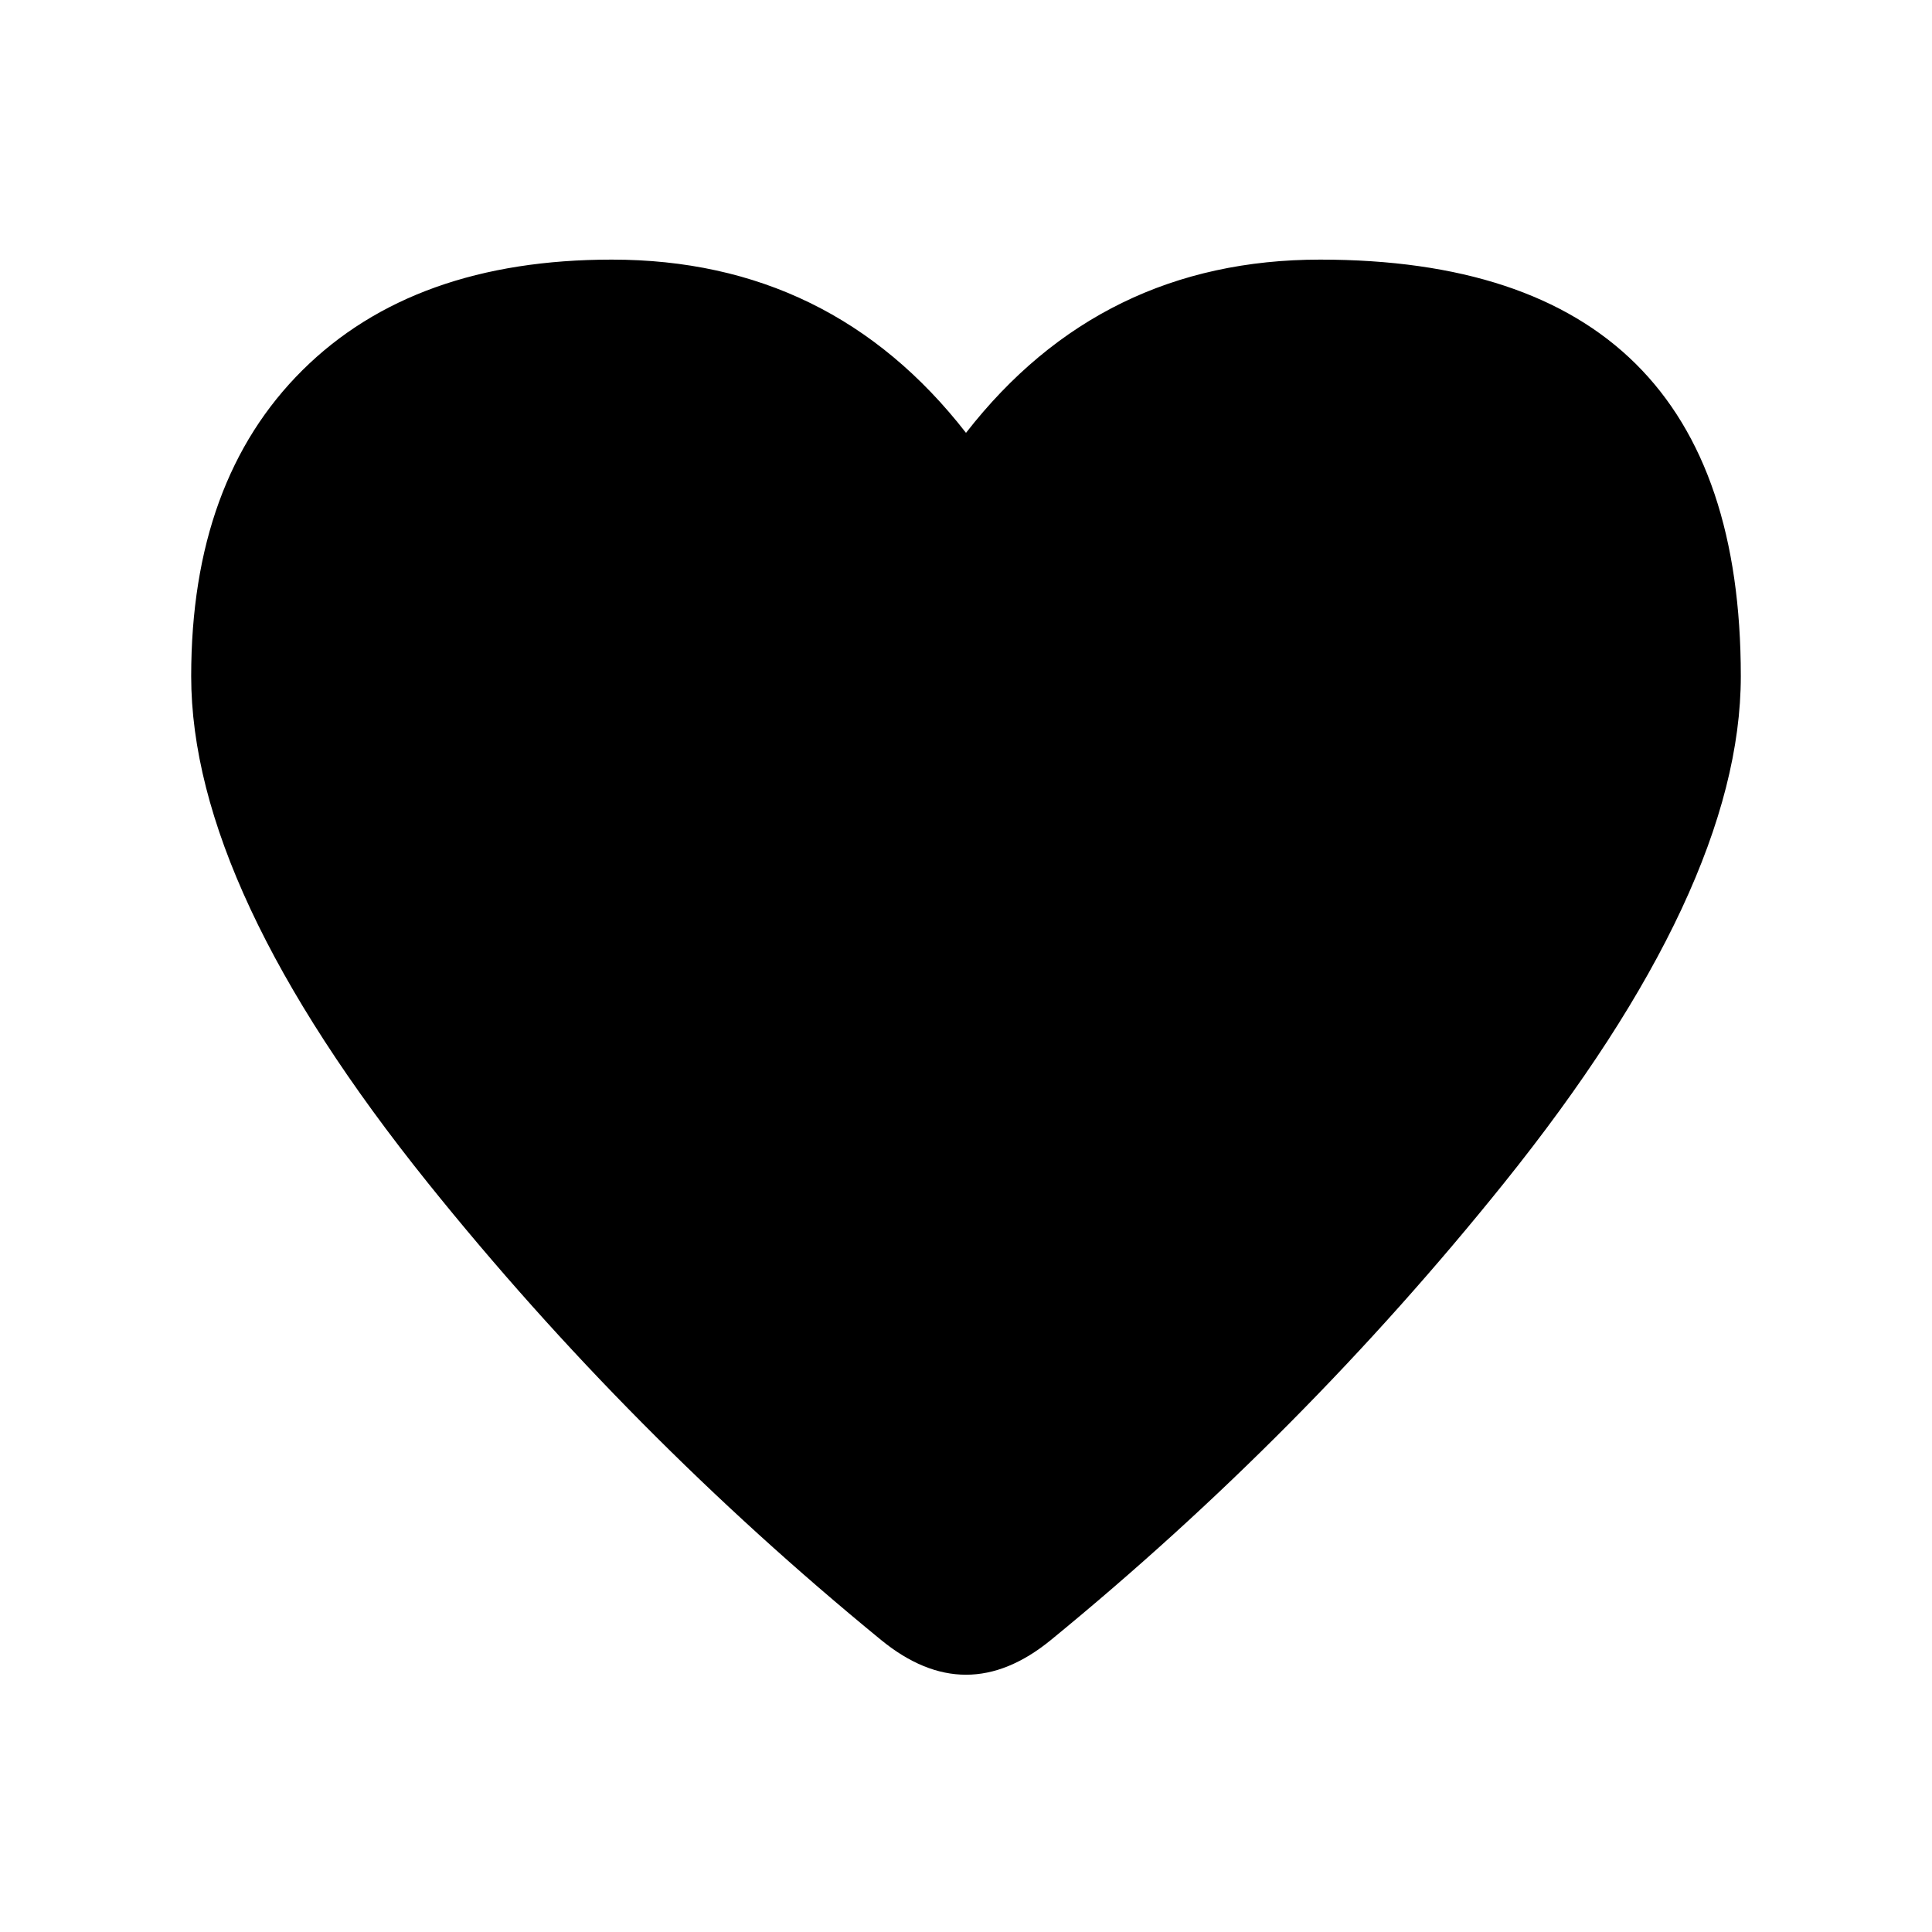
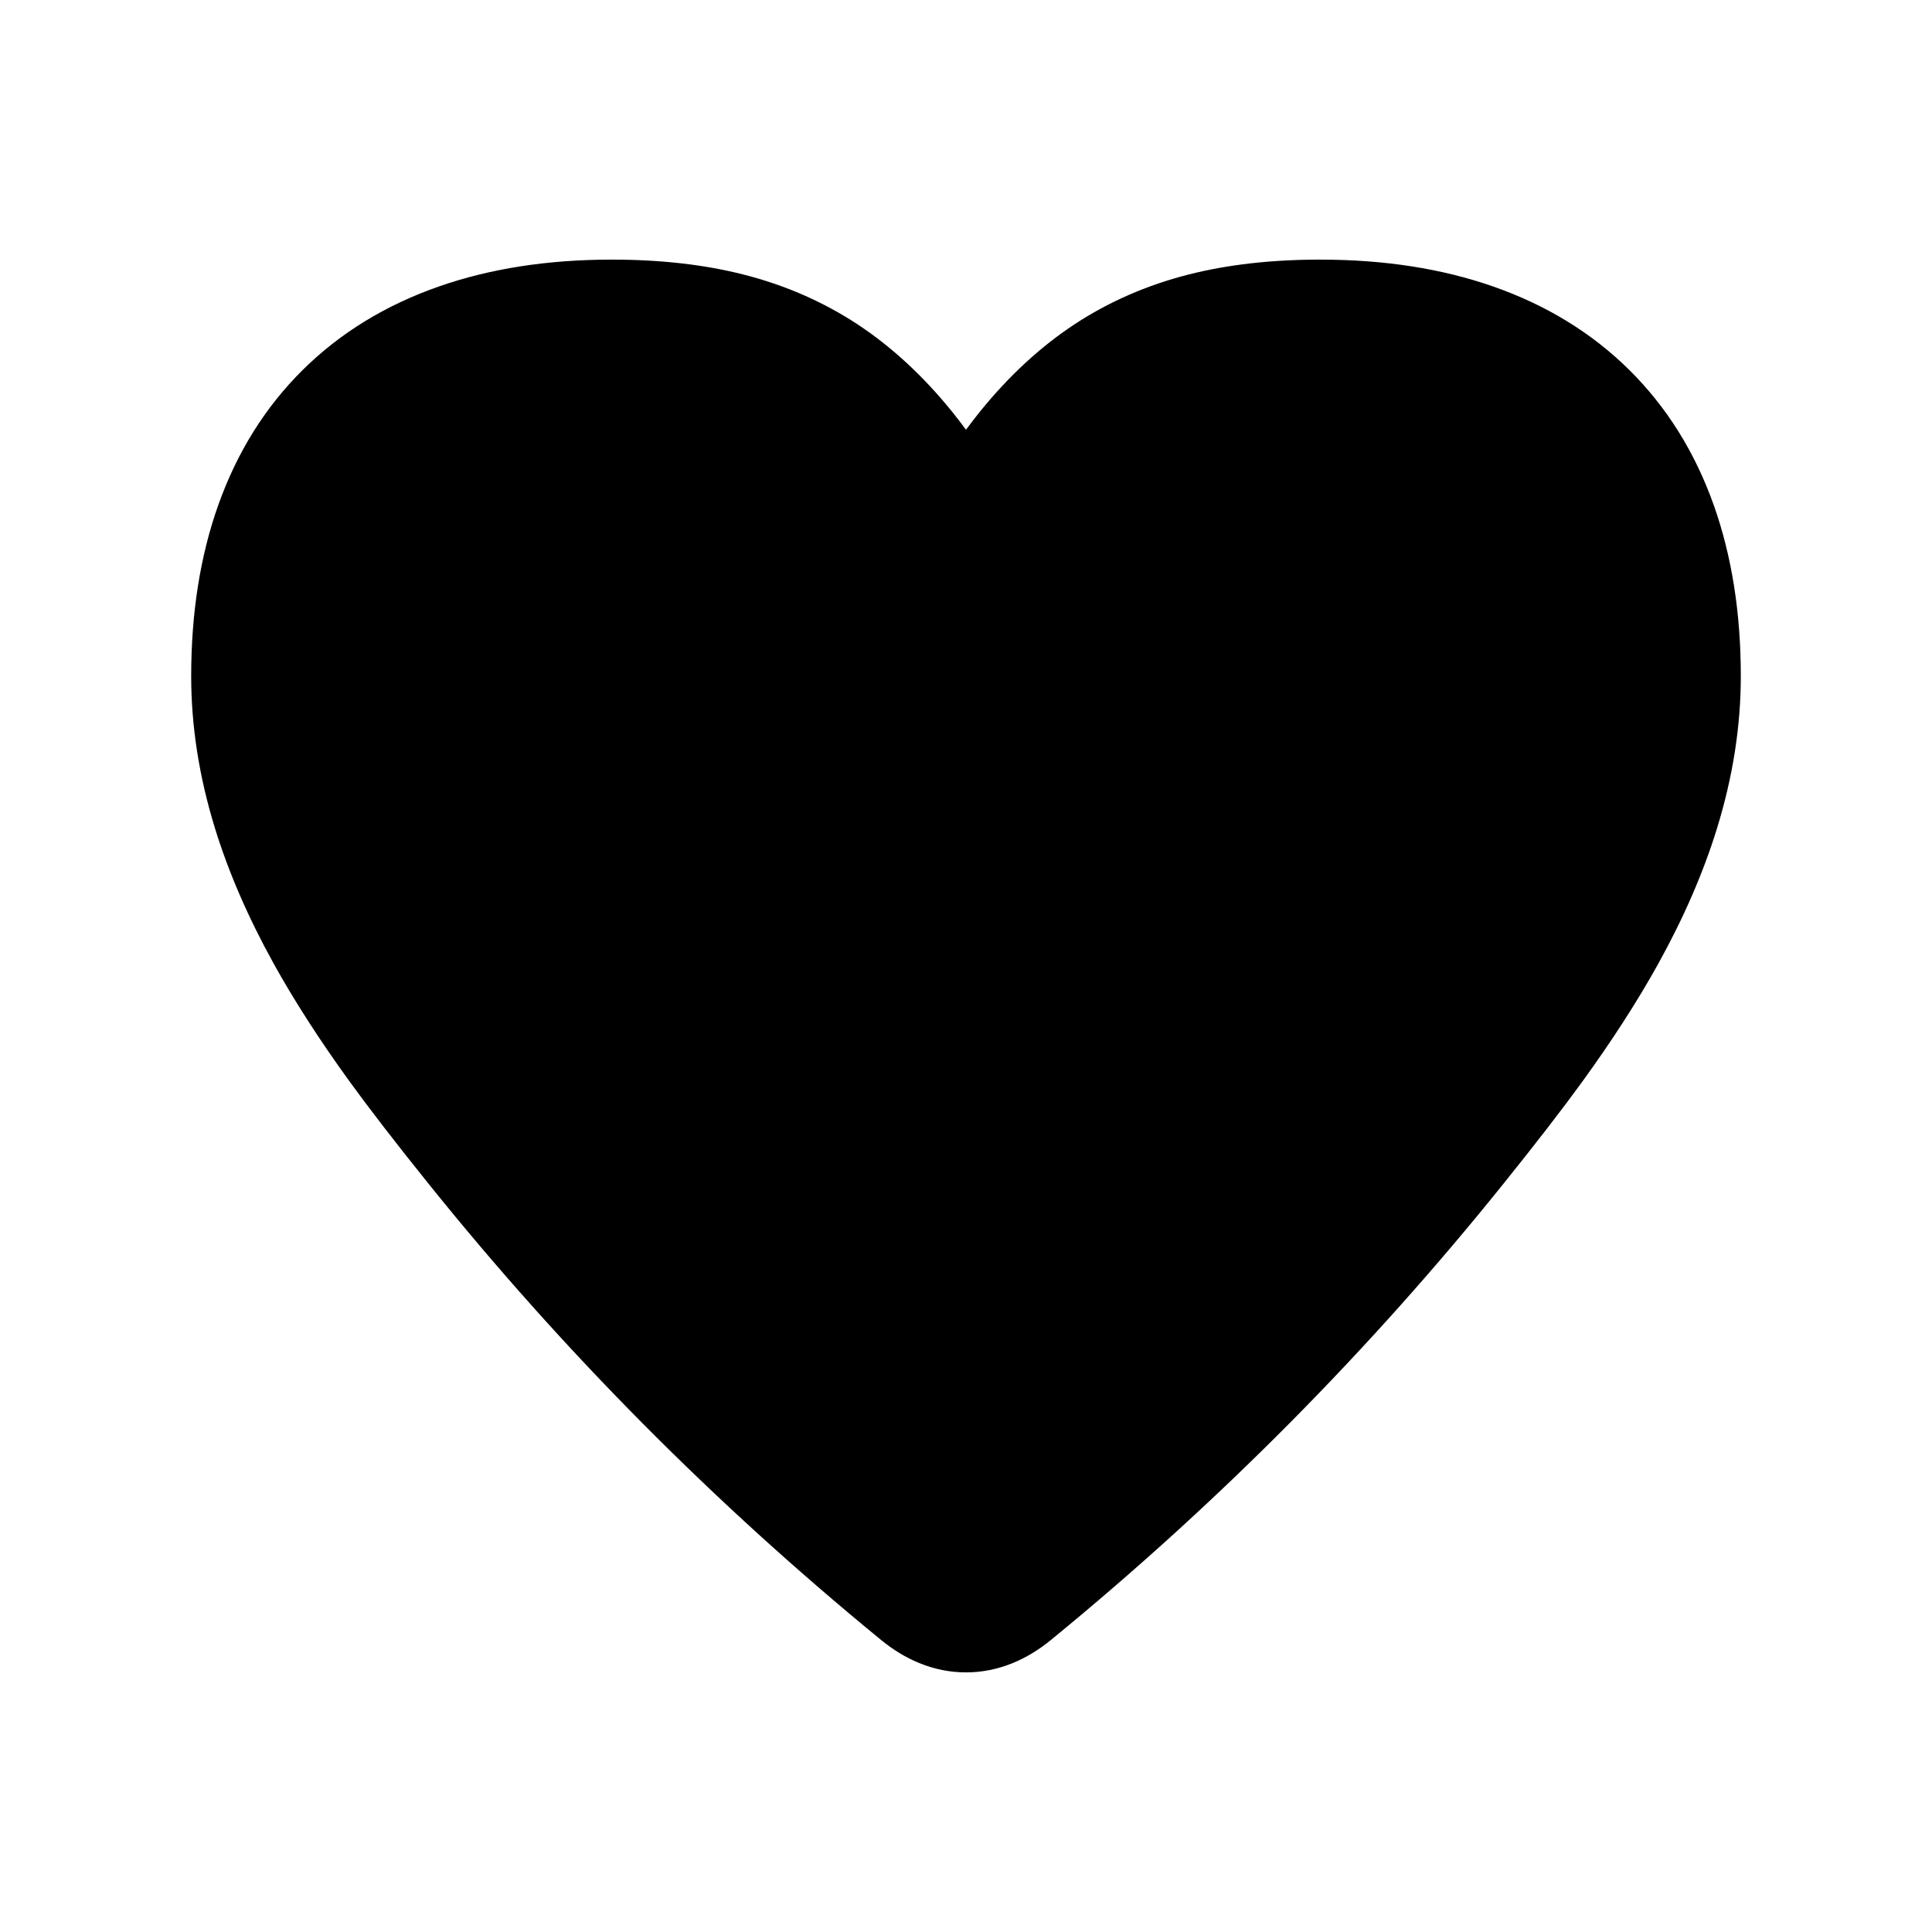
<svg xmlns="http://www.w3.org/2000/svg" viewBox="0 0 24 24" fill="currentColor" stroke="none" fill-rule="evenodd">
  <g data-part="body">
-     <path d="M12 5.377Q13.674 3.225 16.4 3.225Q21.625 3.225 21.625 8.4Q21.625 11.034 18.682 14.698Q16.175 17.819 13.054 20.373Q12 21.235 10.946 20.373Q7.825 17.819 5.318 14.698Q2.375 11.034 2.375 8.4Q2.375 5.97 3.759 4.597Q5.143 3.225 7.6 3.225Q10.326 3.225 12 5.377Z" />
+     <path d="M12 5.338Q12.088 5.22 12.176 5.11Q12.712 4.449 13.343 4.032Q13.986 3.608 14.766 3.41Q15.494 3.225 16.4 3.225Q17.593 3.225 18.549 3.559Q19.544 3.907 20.241 4.597Q20.938 5.288 21.289 6.275Q21.625 7.222 21.625 8.4Q21.625 9.331 21.329 10.291Q21.076 11.111 20.6 11.971Q20.216 12.664 19.655 13.438Q19.291 13.94 18.682 14.698Q16.175 17.819 13.054 20.373Q12.828 20.558 12.581 20.659Q12.297 20.775 12 20.775Q11.703 20.775 11.419 20.659Q11.172 20.558 10.946 20.373Q7.825 17.819 5.318 14.698Q4.709 13.94 4.345 13.438Q3.784 12.664 3.4 11.971Q2.924 11.111 2.671 10.291Q2.375 9.331 2.375 8.4Q2.375 7.222 2.711 6.275Q3.062 5.288 3.759 4.597Q4.456 3.907 5.451 3.559Q6.407 3.225 7.6 3.225Q8.506 3.225 9.234 3.41Q10.014 3.608 10.657 4.032Q11.288 4.449 11.824 5.11Q11.912 5.22 12 5.338Z" />
  </g>
</svg>
